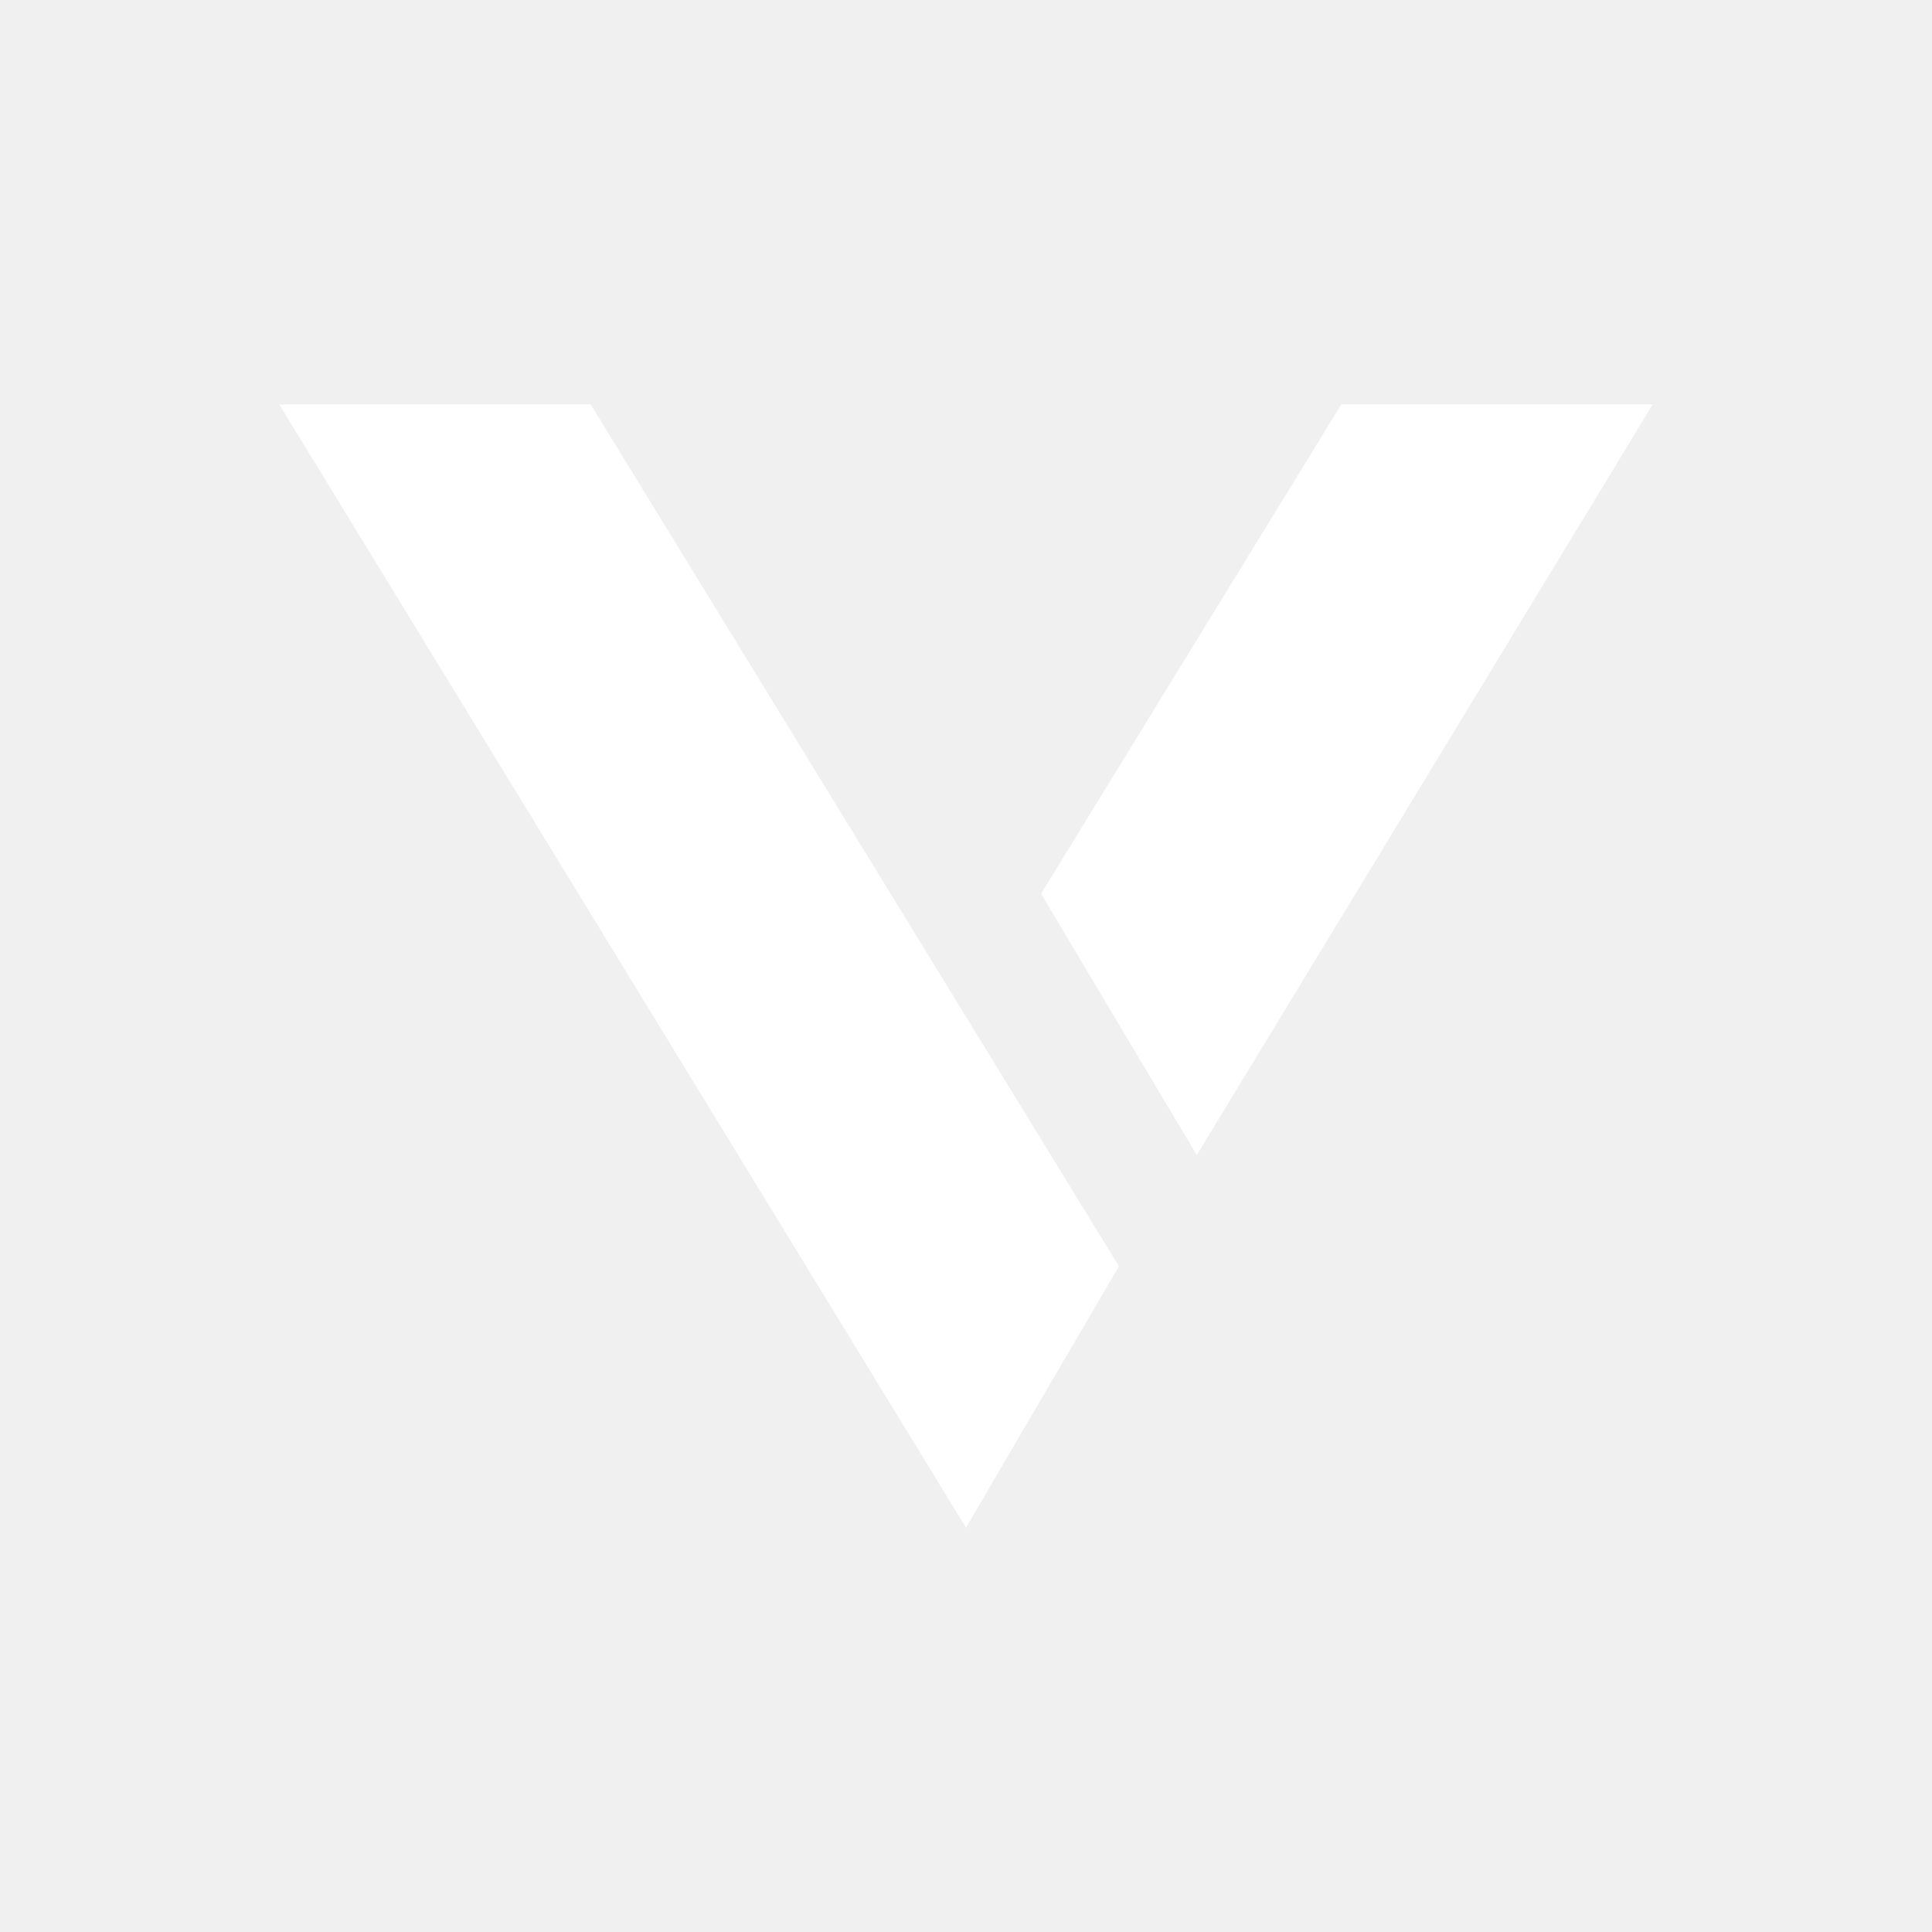
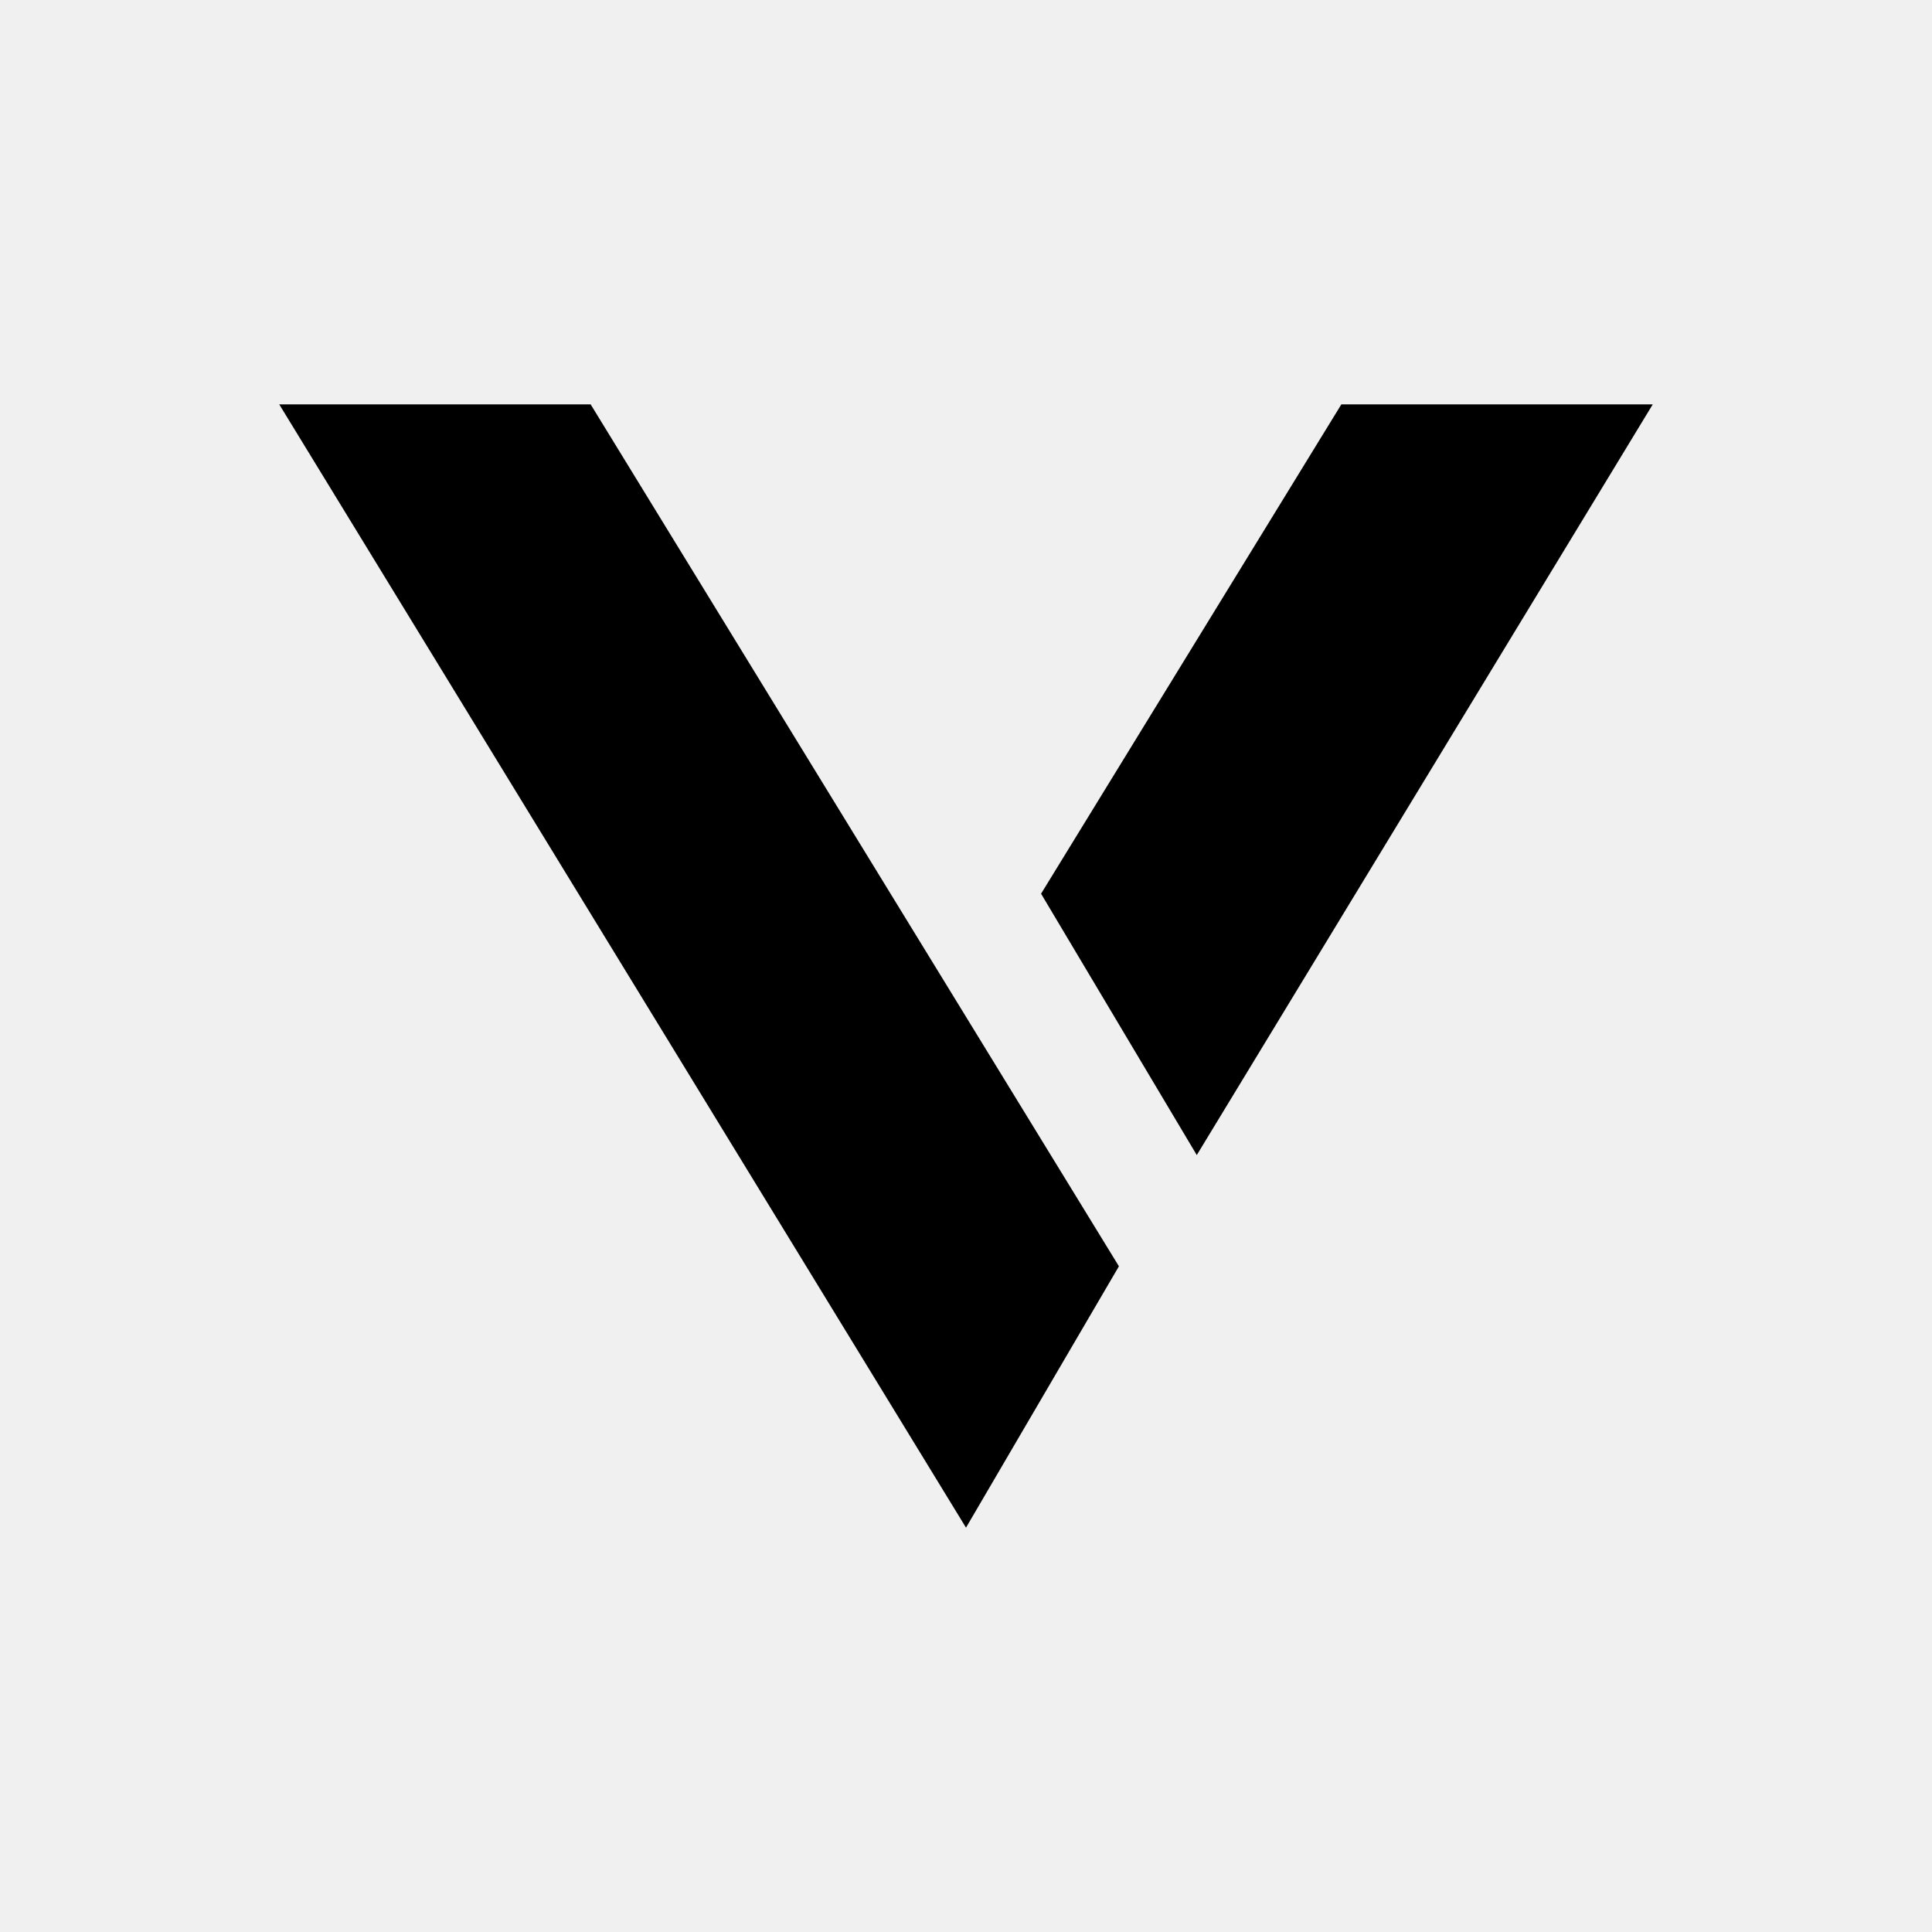
<svg xmlns="http://www.w3.org/2000/svg" viewBox="0 0 512 512" width="512" height="512" role="img" aria-label="Vypr">
-   <g fill="#ffffff" fill-rule="evenodd">
+   <g fill="#000000" fill-rule="evenodd">
    <g transform="translate(74.00,107.16) scale(1.47368)">
      <path d="M0 0 H56 L151 155 L123.5 202 Z" />
      <path d="M191 0 H247 L165 135 L137 88 Z" />
    </g>
  </g>
</svg>
